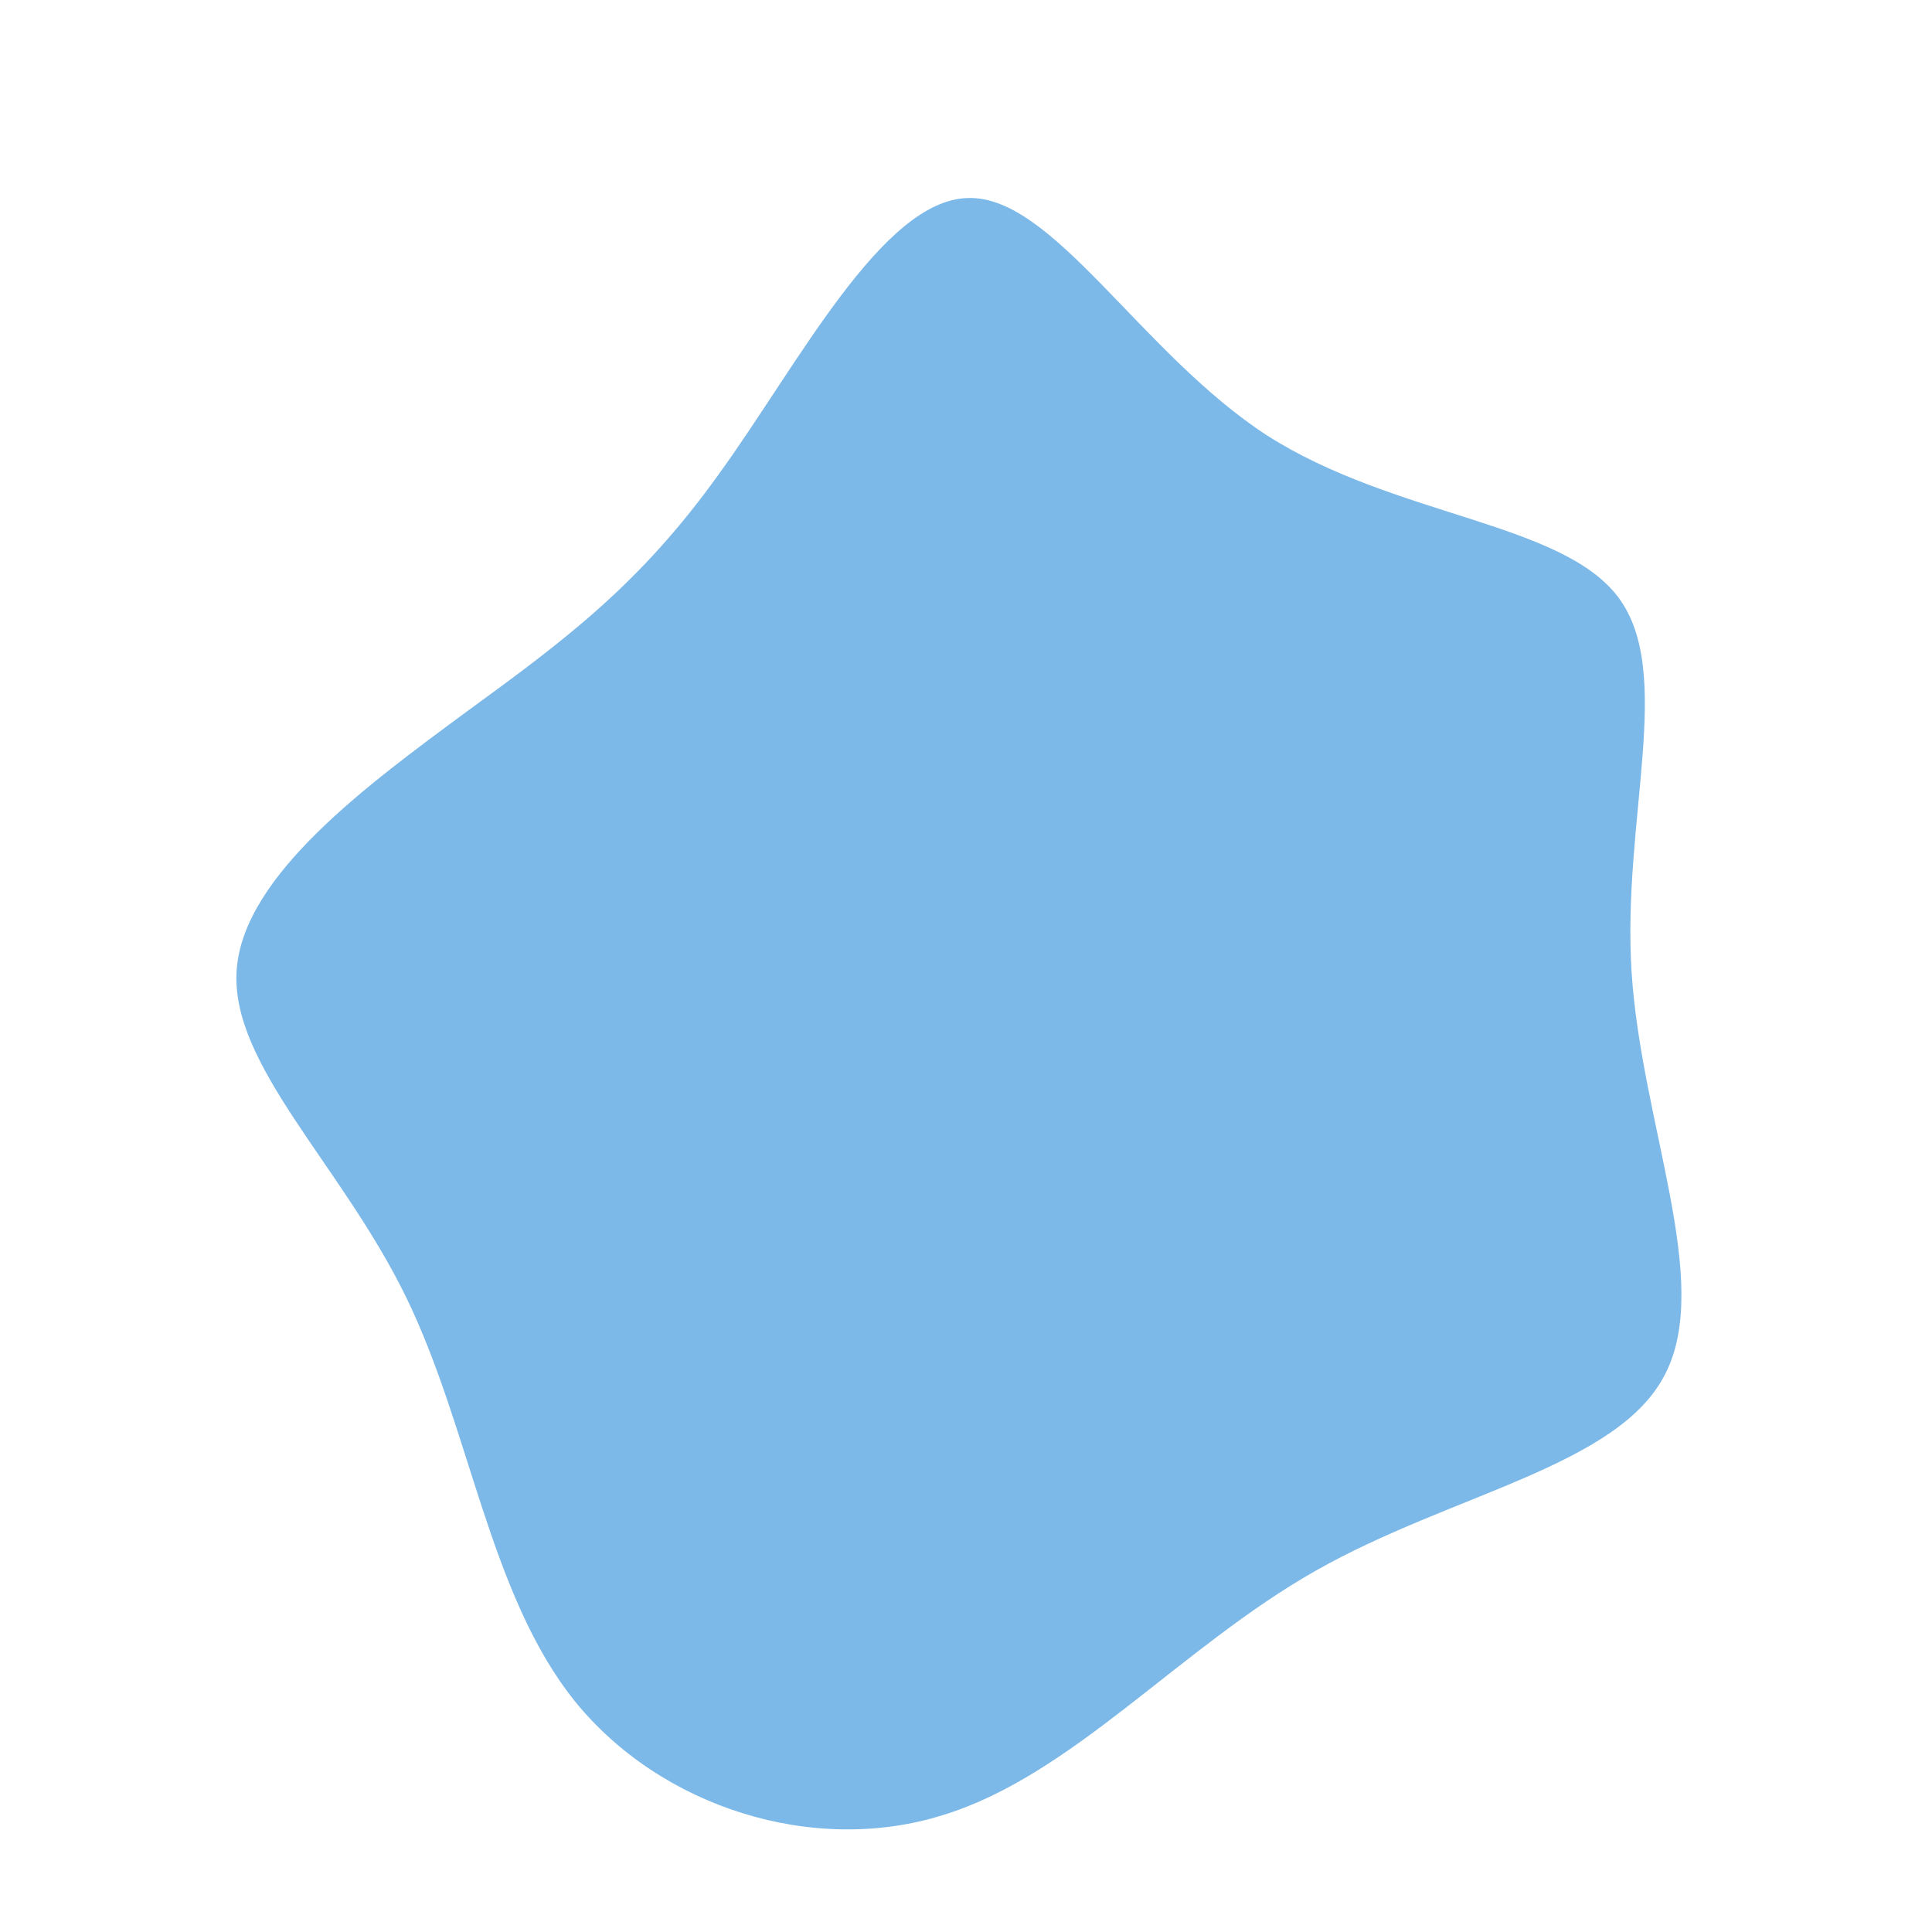
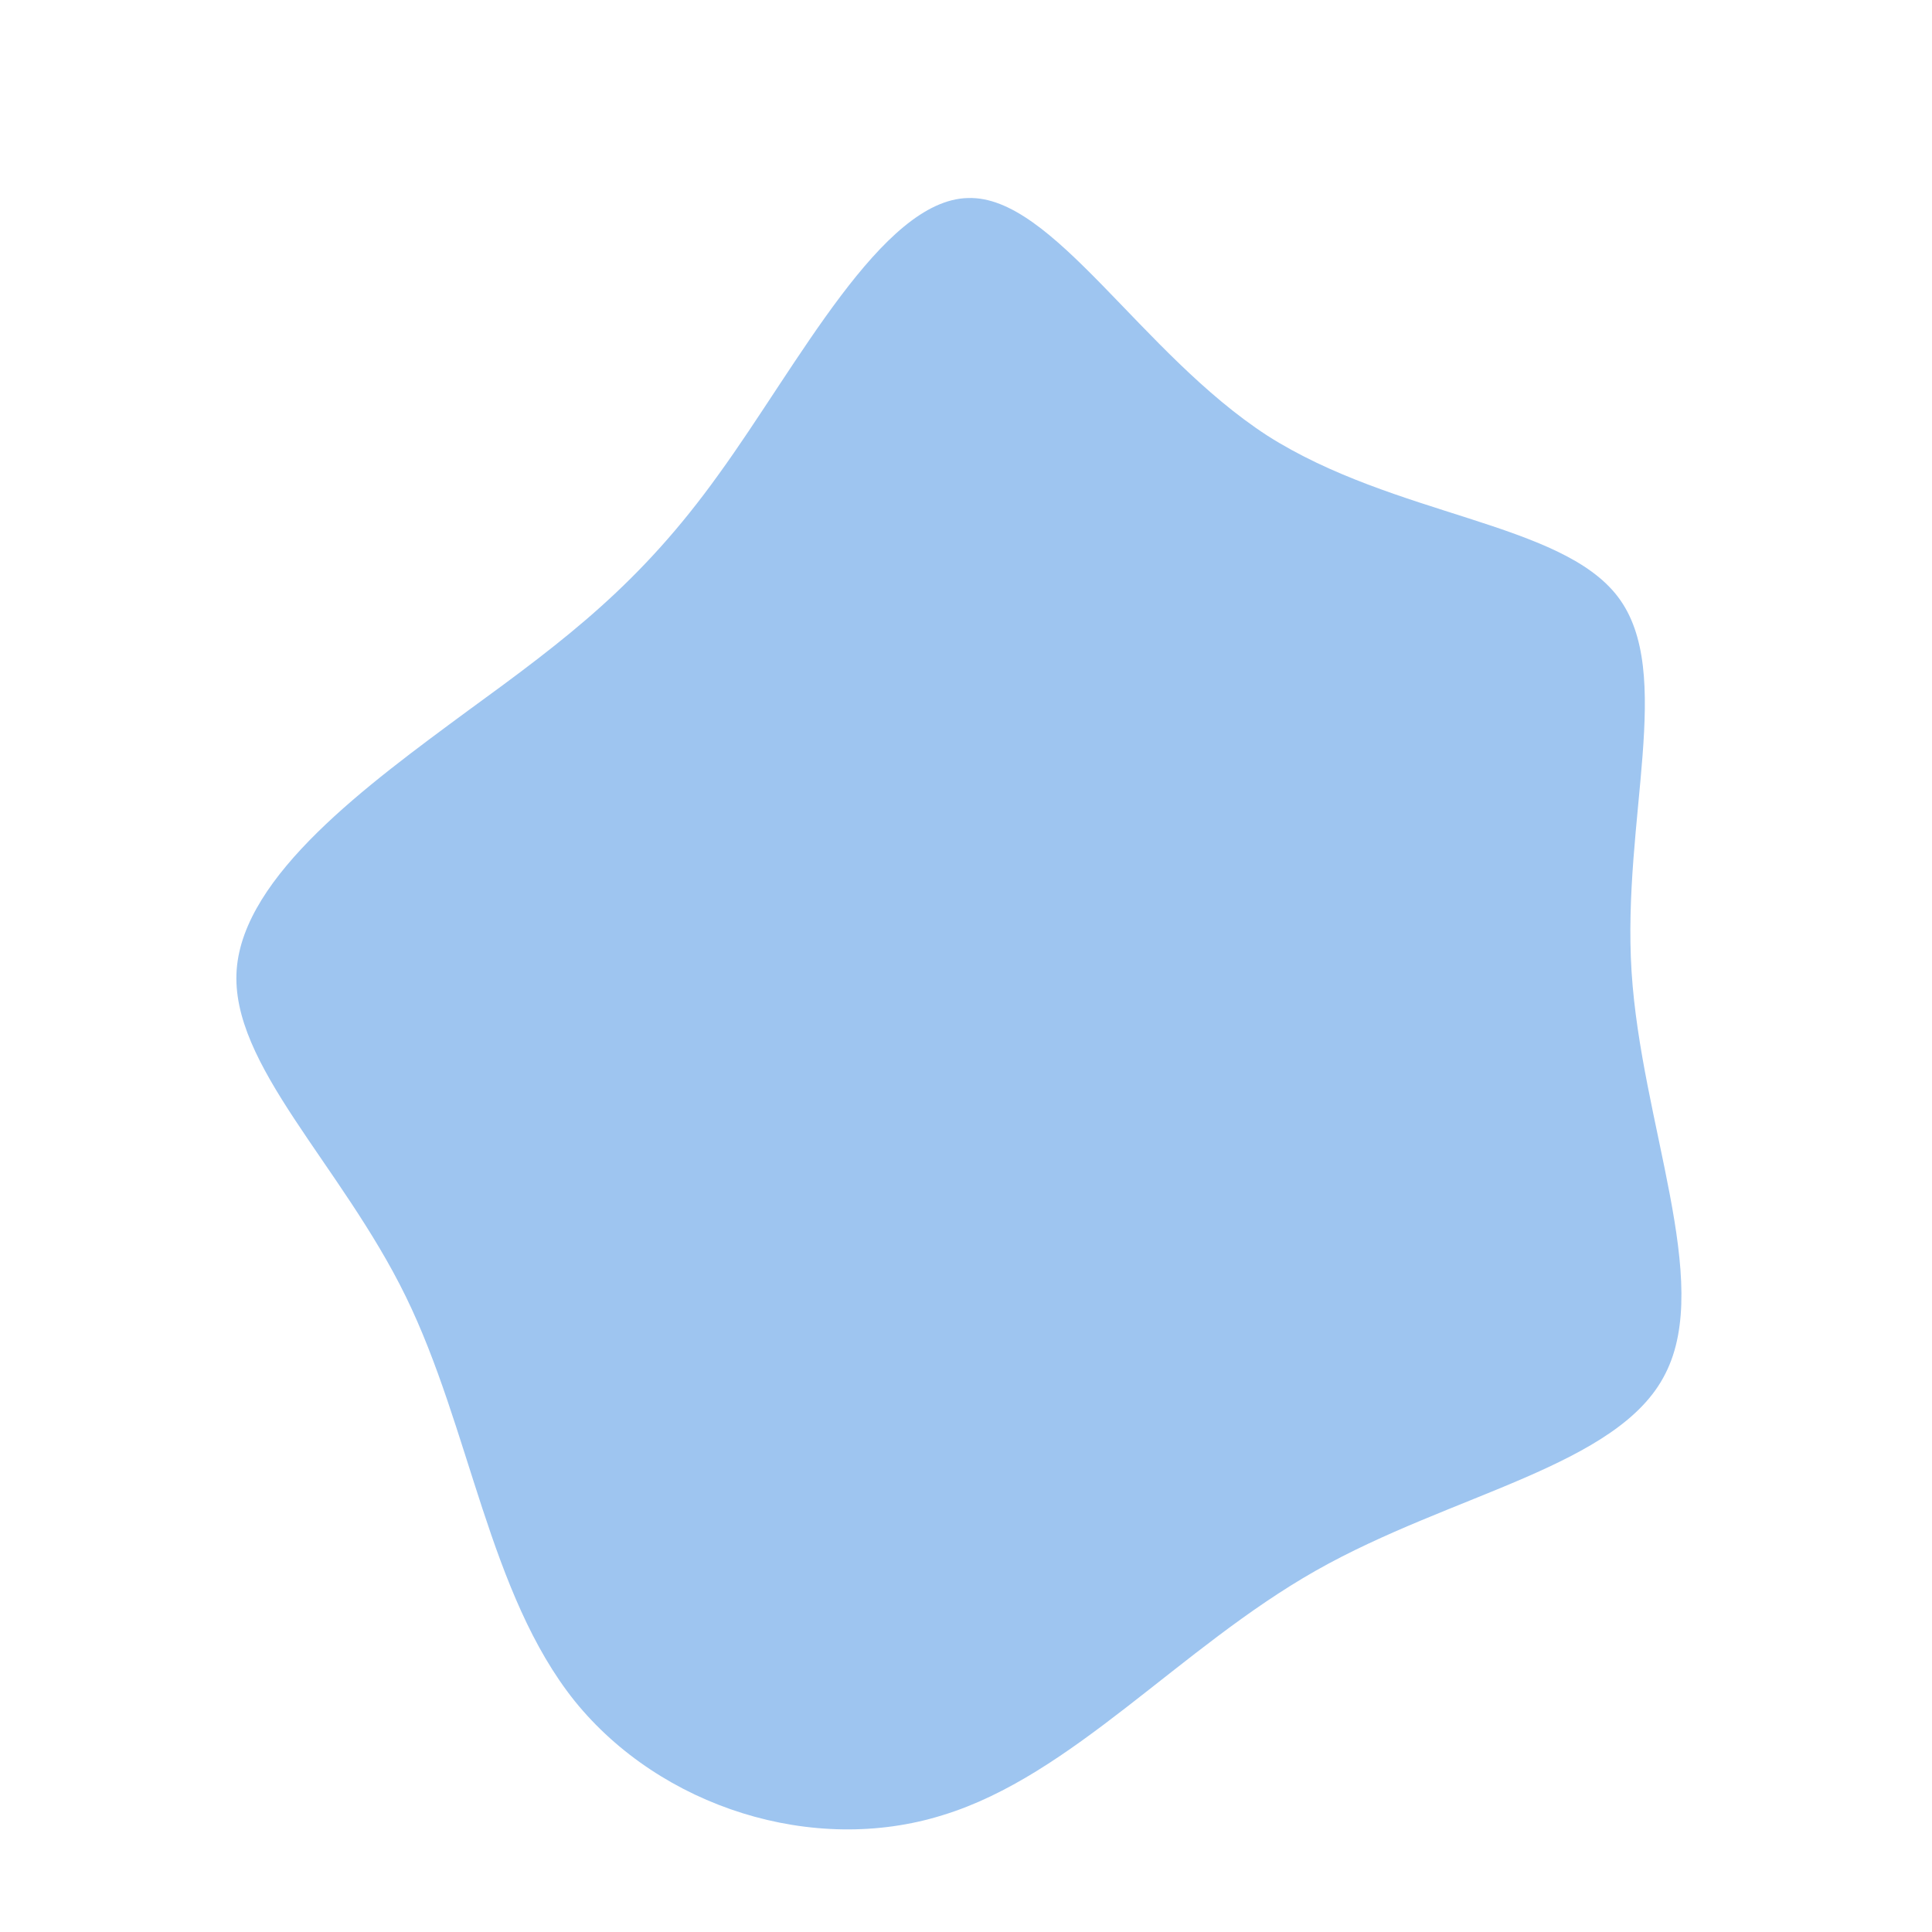
<svg xmlns="http://www.w3.org/2000/svg" viewBox="0 0 200 200">
-   <path fill="#7CB9E8" d="M31.2,-54.9C44.4,-46.5,61.6,-46,67.5,-38.2C73.4,-30.4,67.9,-15.2,68.9,0.6C69.9,16.3,77.3,32.6,72.4,42.2C67.6,51.8,50.3,54.6,36.2,62.6C22.1,70.6,11,83.8,-2.4,87.9C-15.8,92.1,-31.6,87.1,-40.5,76.1C-49.4,65,-51.3,47.9,-58,34.2C-64.7,20.5,-76.2,10.2,-75.5,0.4C-74.8,-9.4,-61.9,-18.8,-51.6,-26.4C-41.3,-33.9,-33.7,-39.6,-25.6,-50.9C-17.4,-62.2,-8.7,-79.3,0.2,-79.5C9,-79.8,18.1,-63.4,31.2,-54.9Z" transform="translate(100 100)" />
+   <path fill="#9ec5f0" d="M31.2,-54.9C44.4,-46.5,61.6,-46,67.5,-38.2C73.4,-30.4,67.9,-15.2,68.9,0.6C69.9,16.3,77.3,32.6,72.4,42.2C67.6,51.8,50.3,54.6,36.2,62.6C22.1,70.6,11,83.8,-2.4,87.9C-15.8,92.1,-31.6,87.1,-40.5,76.1C-49.4,65,-51.3,47.9,-58,34.2C-64.7,20.5,-76.2,10.2,-75.5,0.4C-74.8,-9.4,-61.9,-18.8,-51.6,-26.4C-41.3,-33.9,-33.7,-39.6,-25.6,-50.9C-17.4,-62.2,-8.7,-79.3,0.2,-79.5C9,-79.8,18.1,-63.4,31.2,-54.9Z" transform="translate(100 100)" />
</svg>
